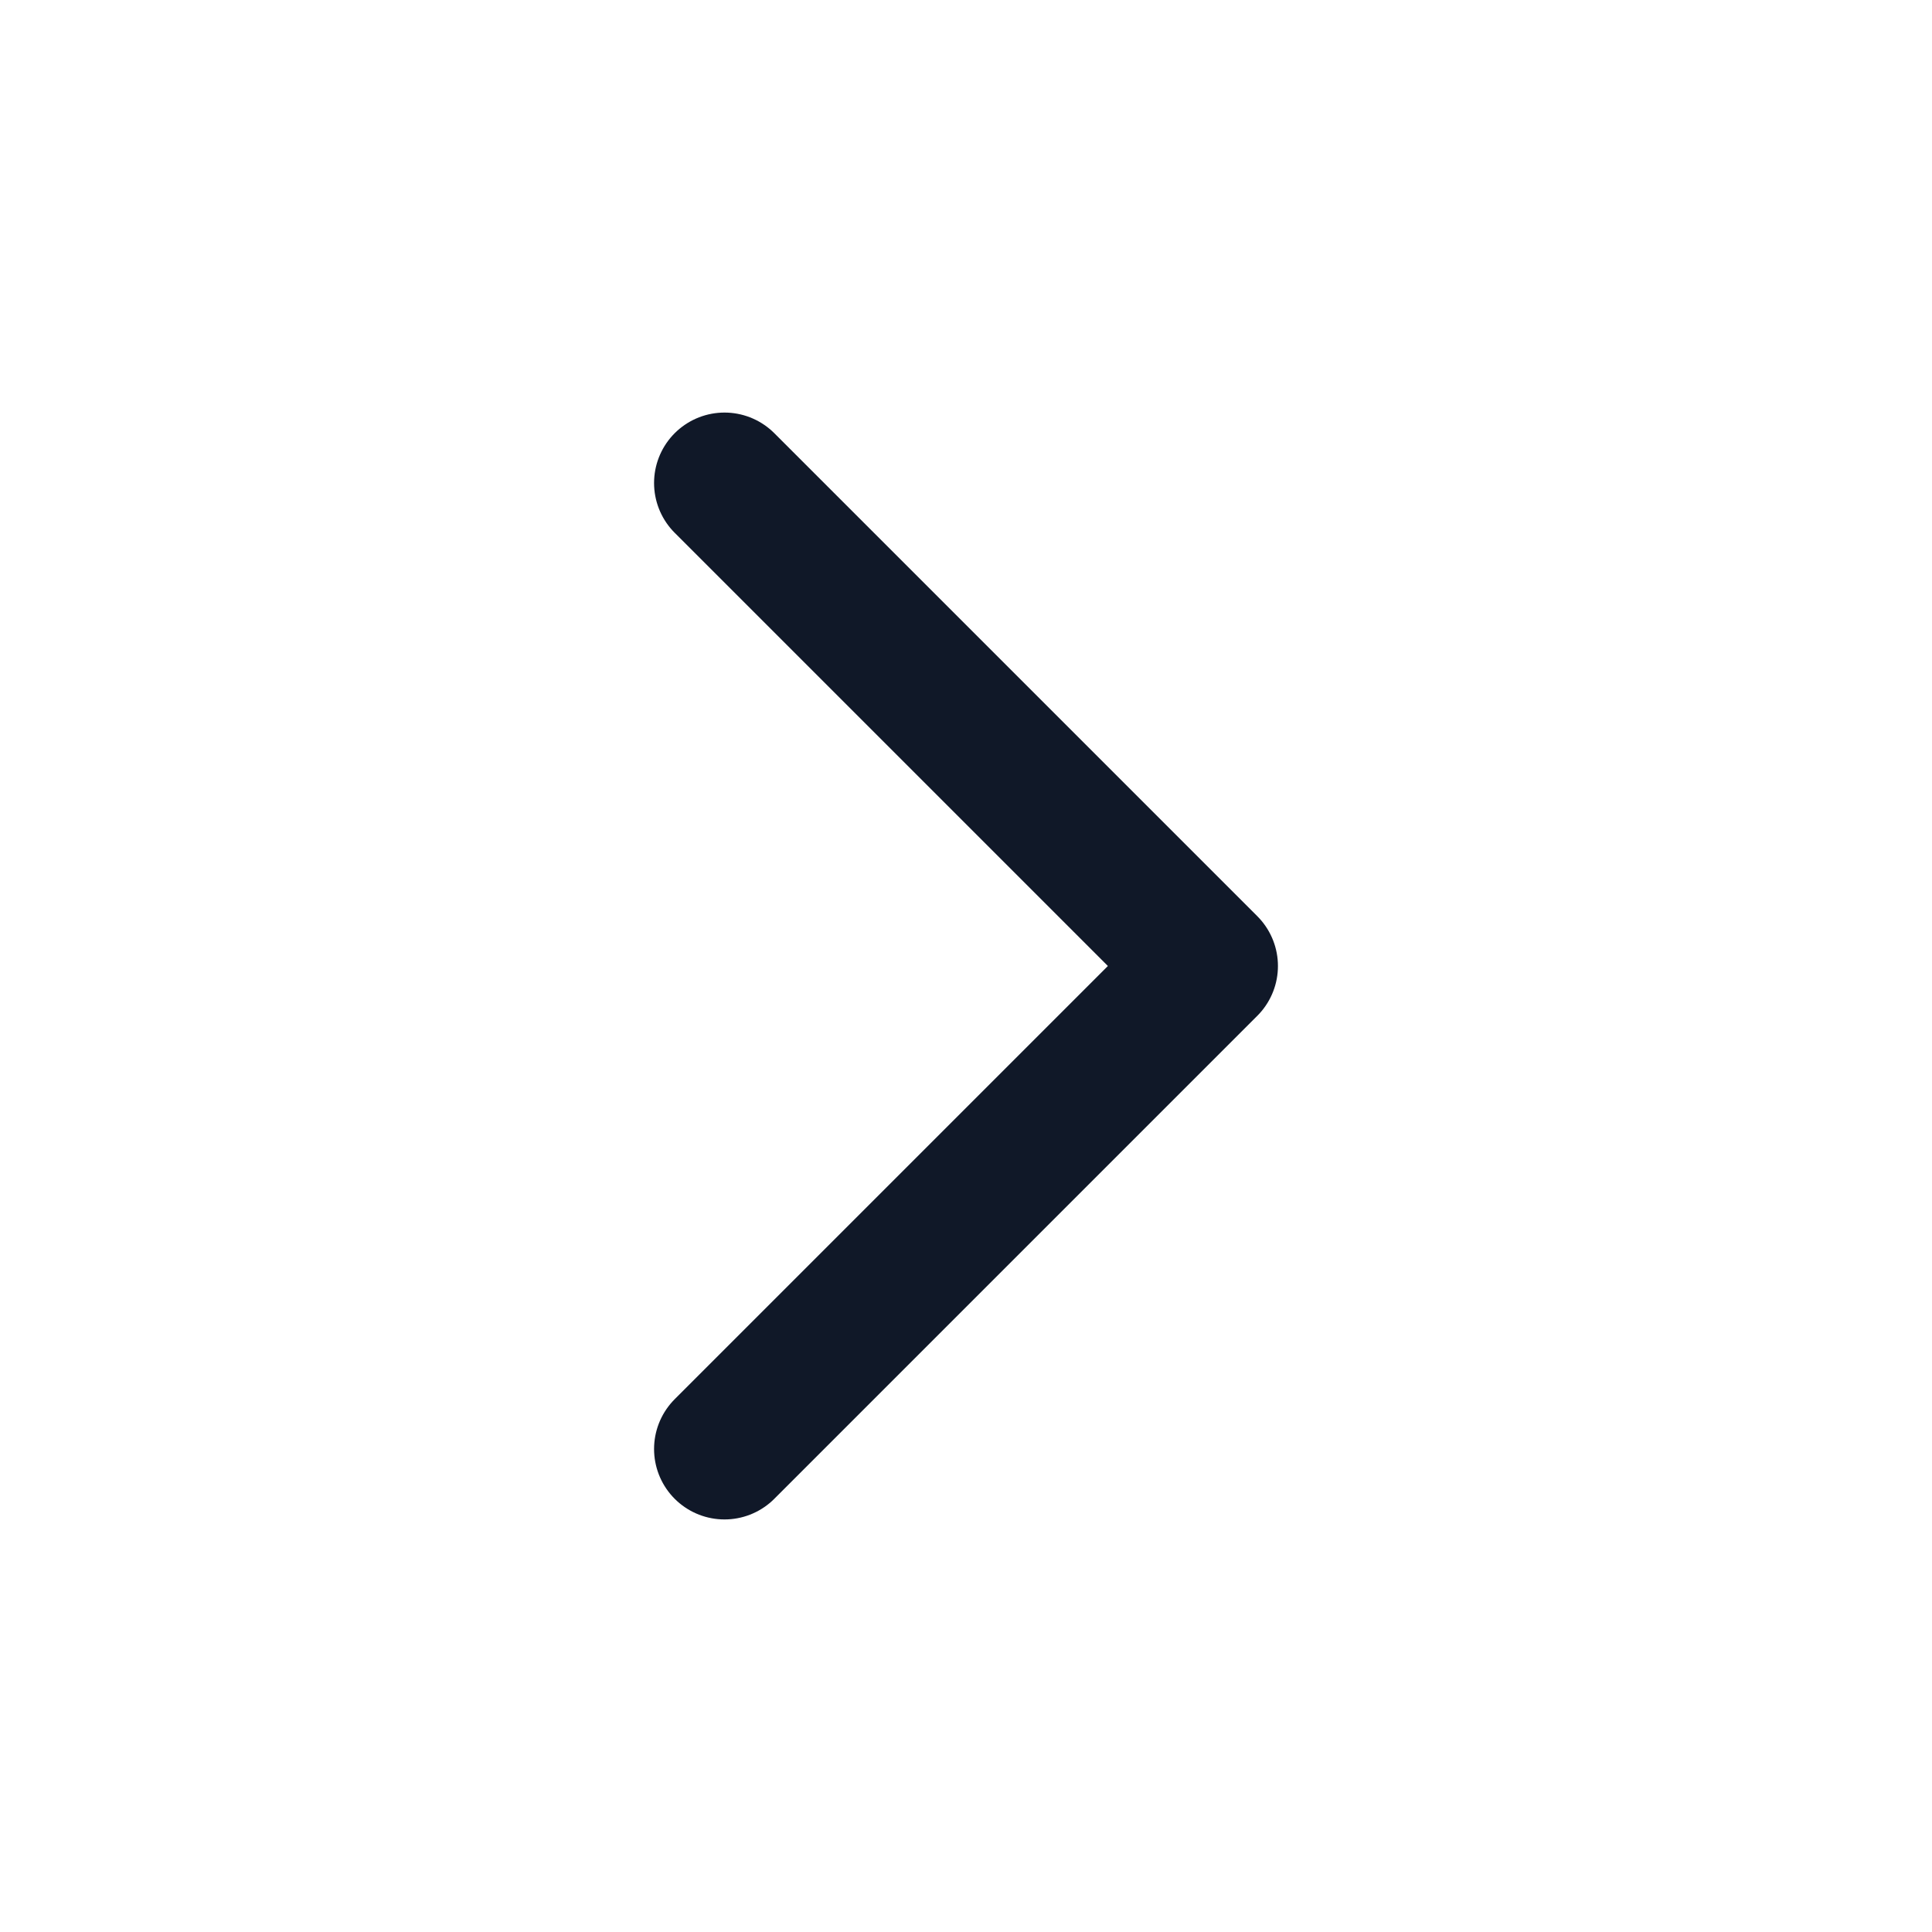
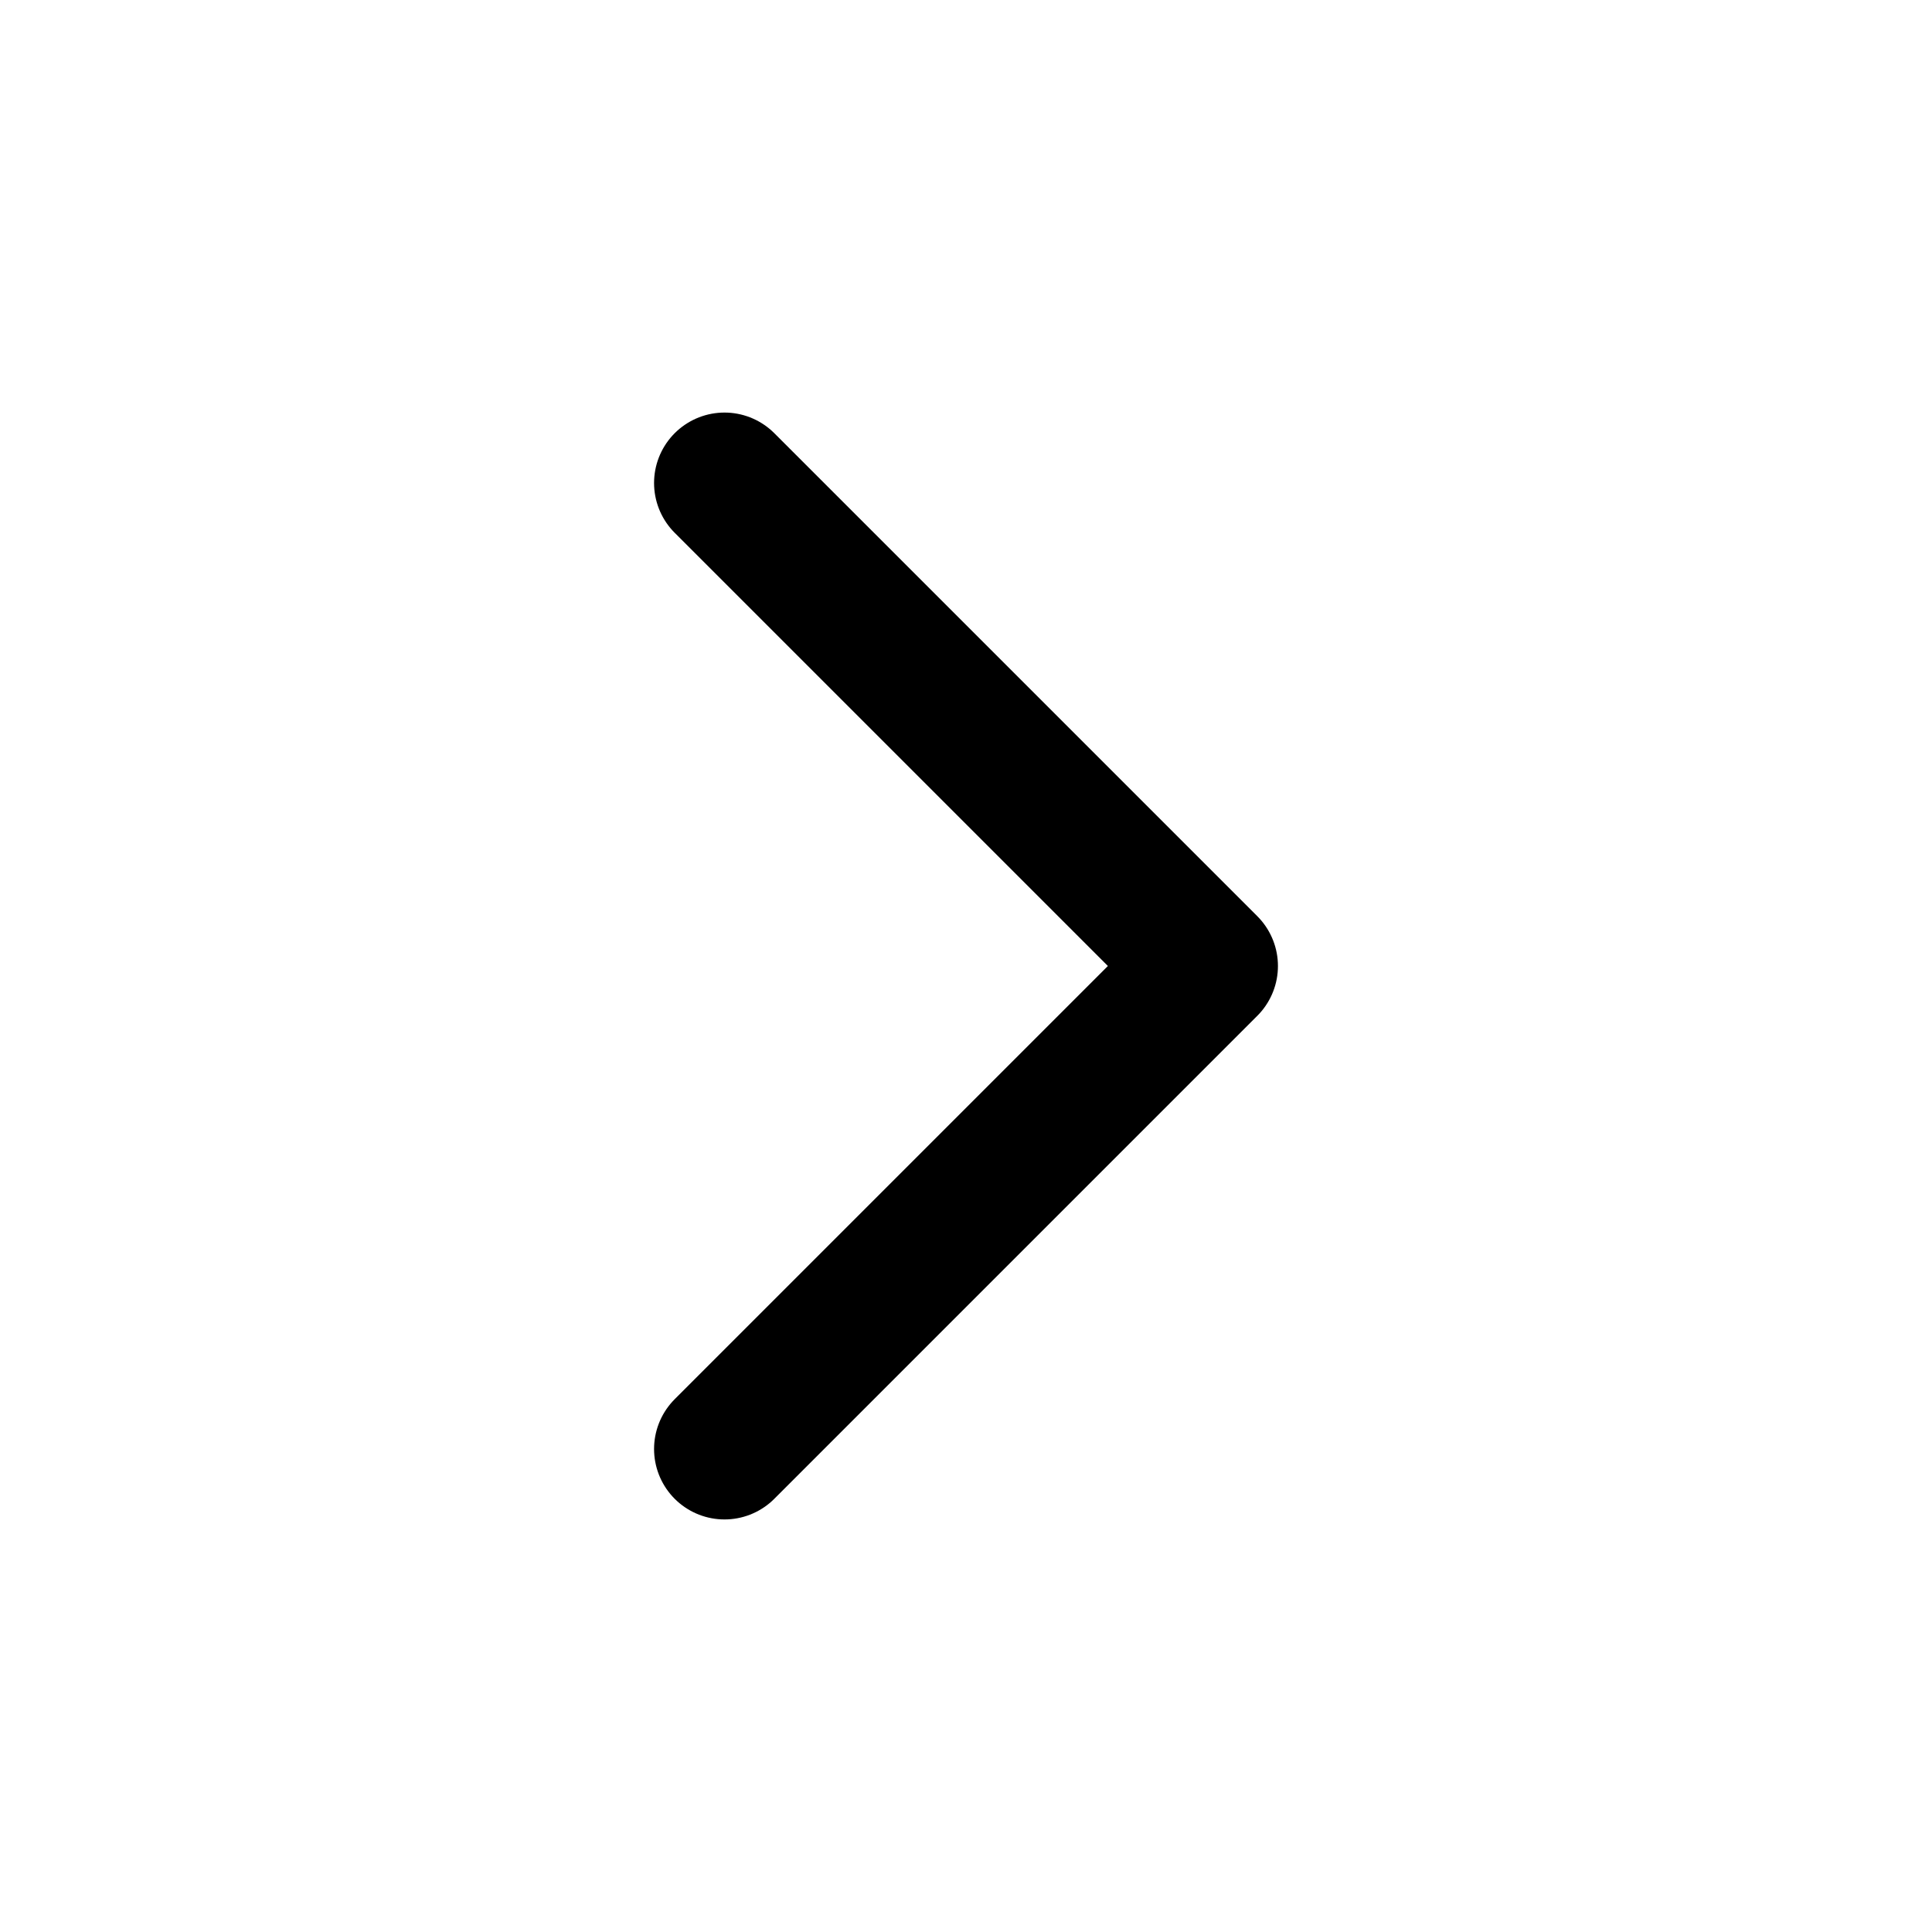
<svg xmlns="http://www.w3.org/2000/svg" width="24" height="24" viewBox="0 0 24 24" fill="none">
-   <path d="M9 18L15 12L9 6" stroke="#101828" stroke-width="1.75" stroke-linecap="round" stroke-linejoin="round" />
+   <path d="M9 18L15 12L9 6" stroke="currentColor" stroke-width="1.75" stroke-linecap="round" stroke-linejoin="round" />
</svg>
